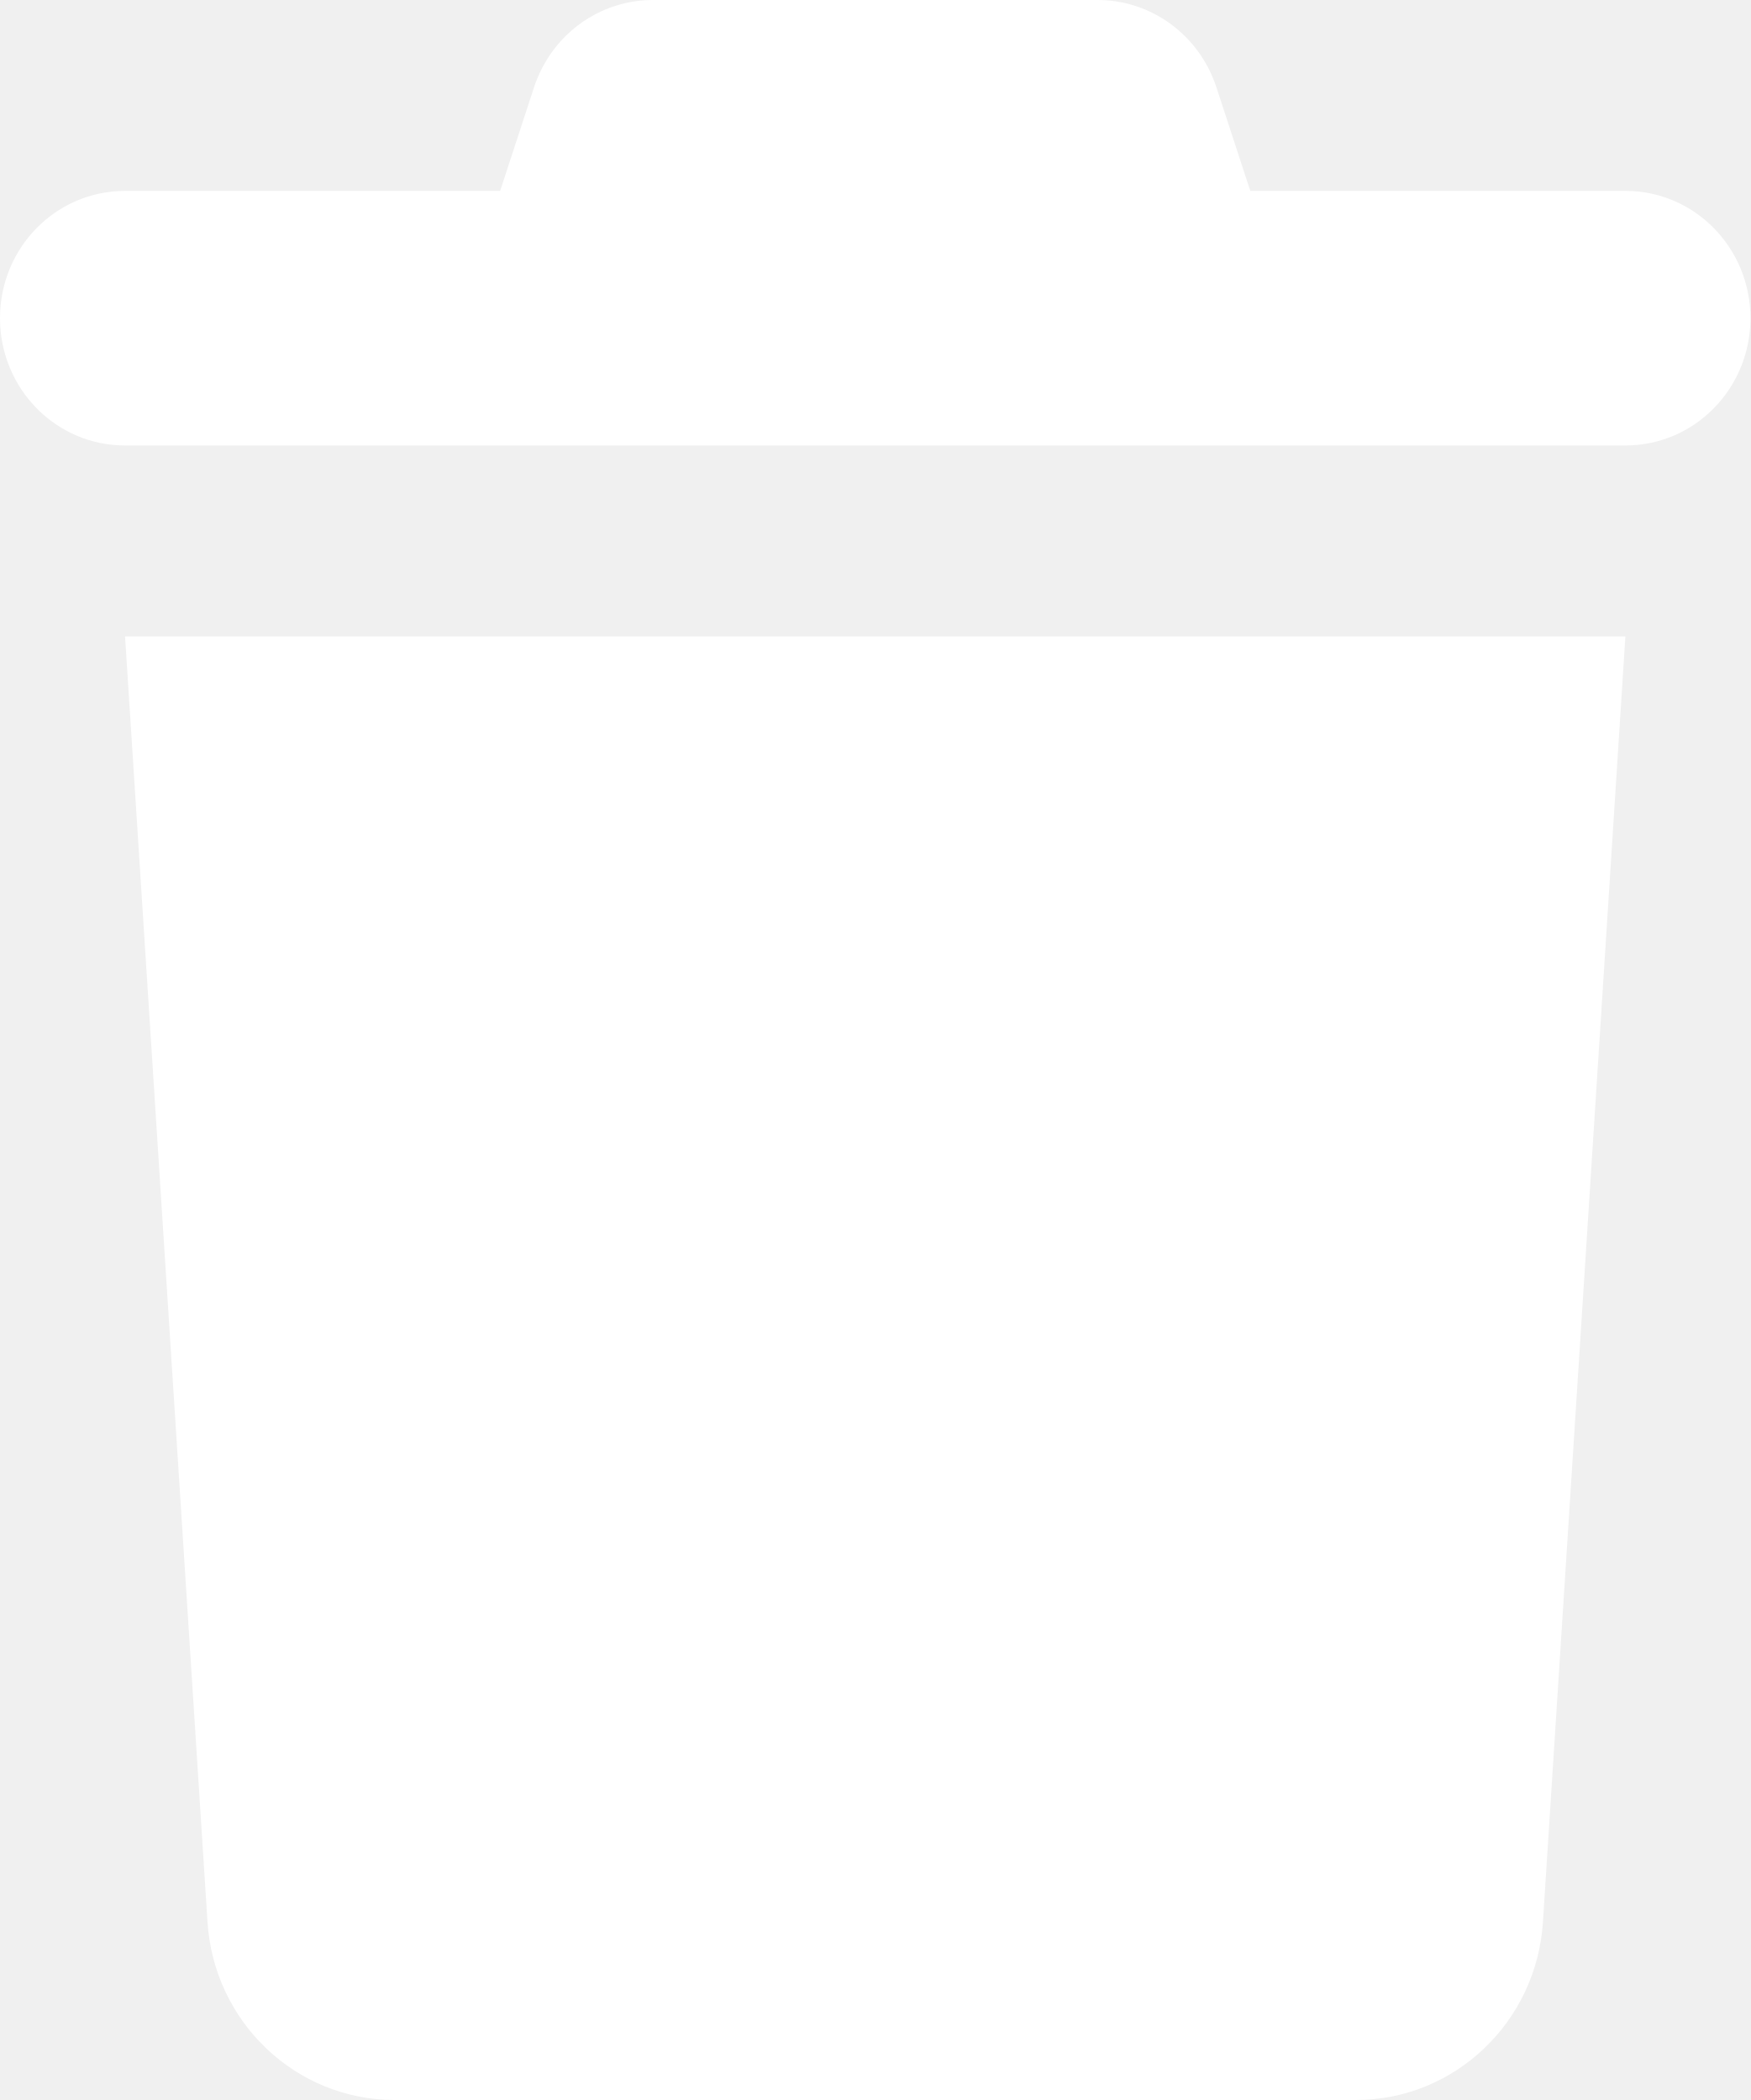
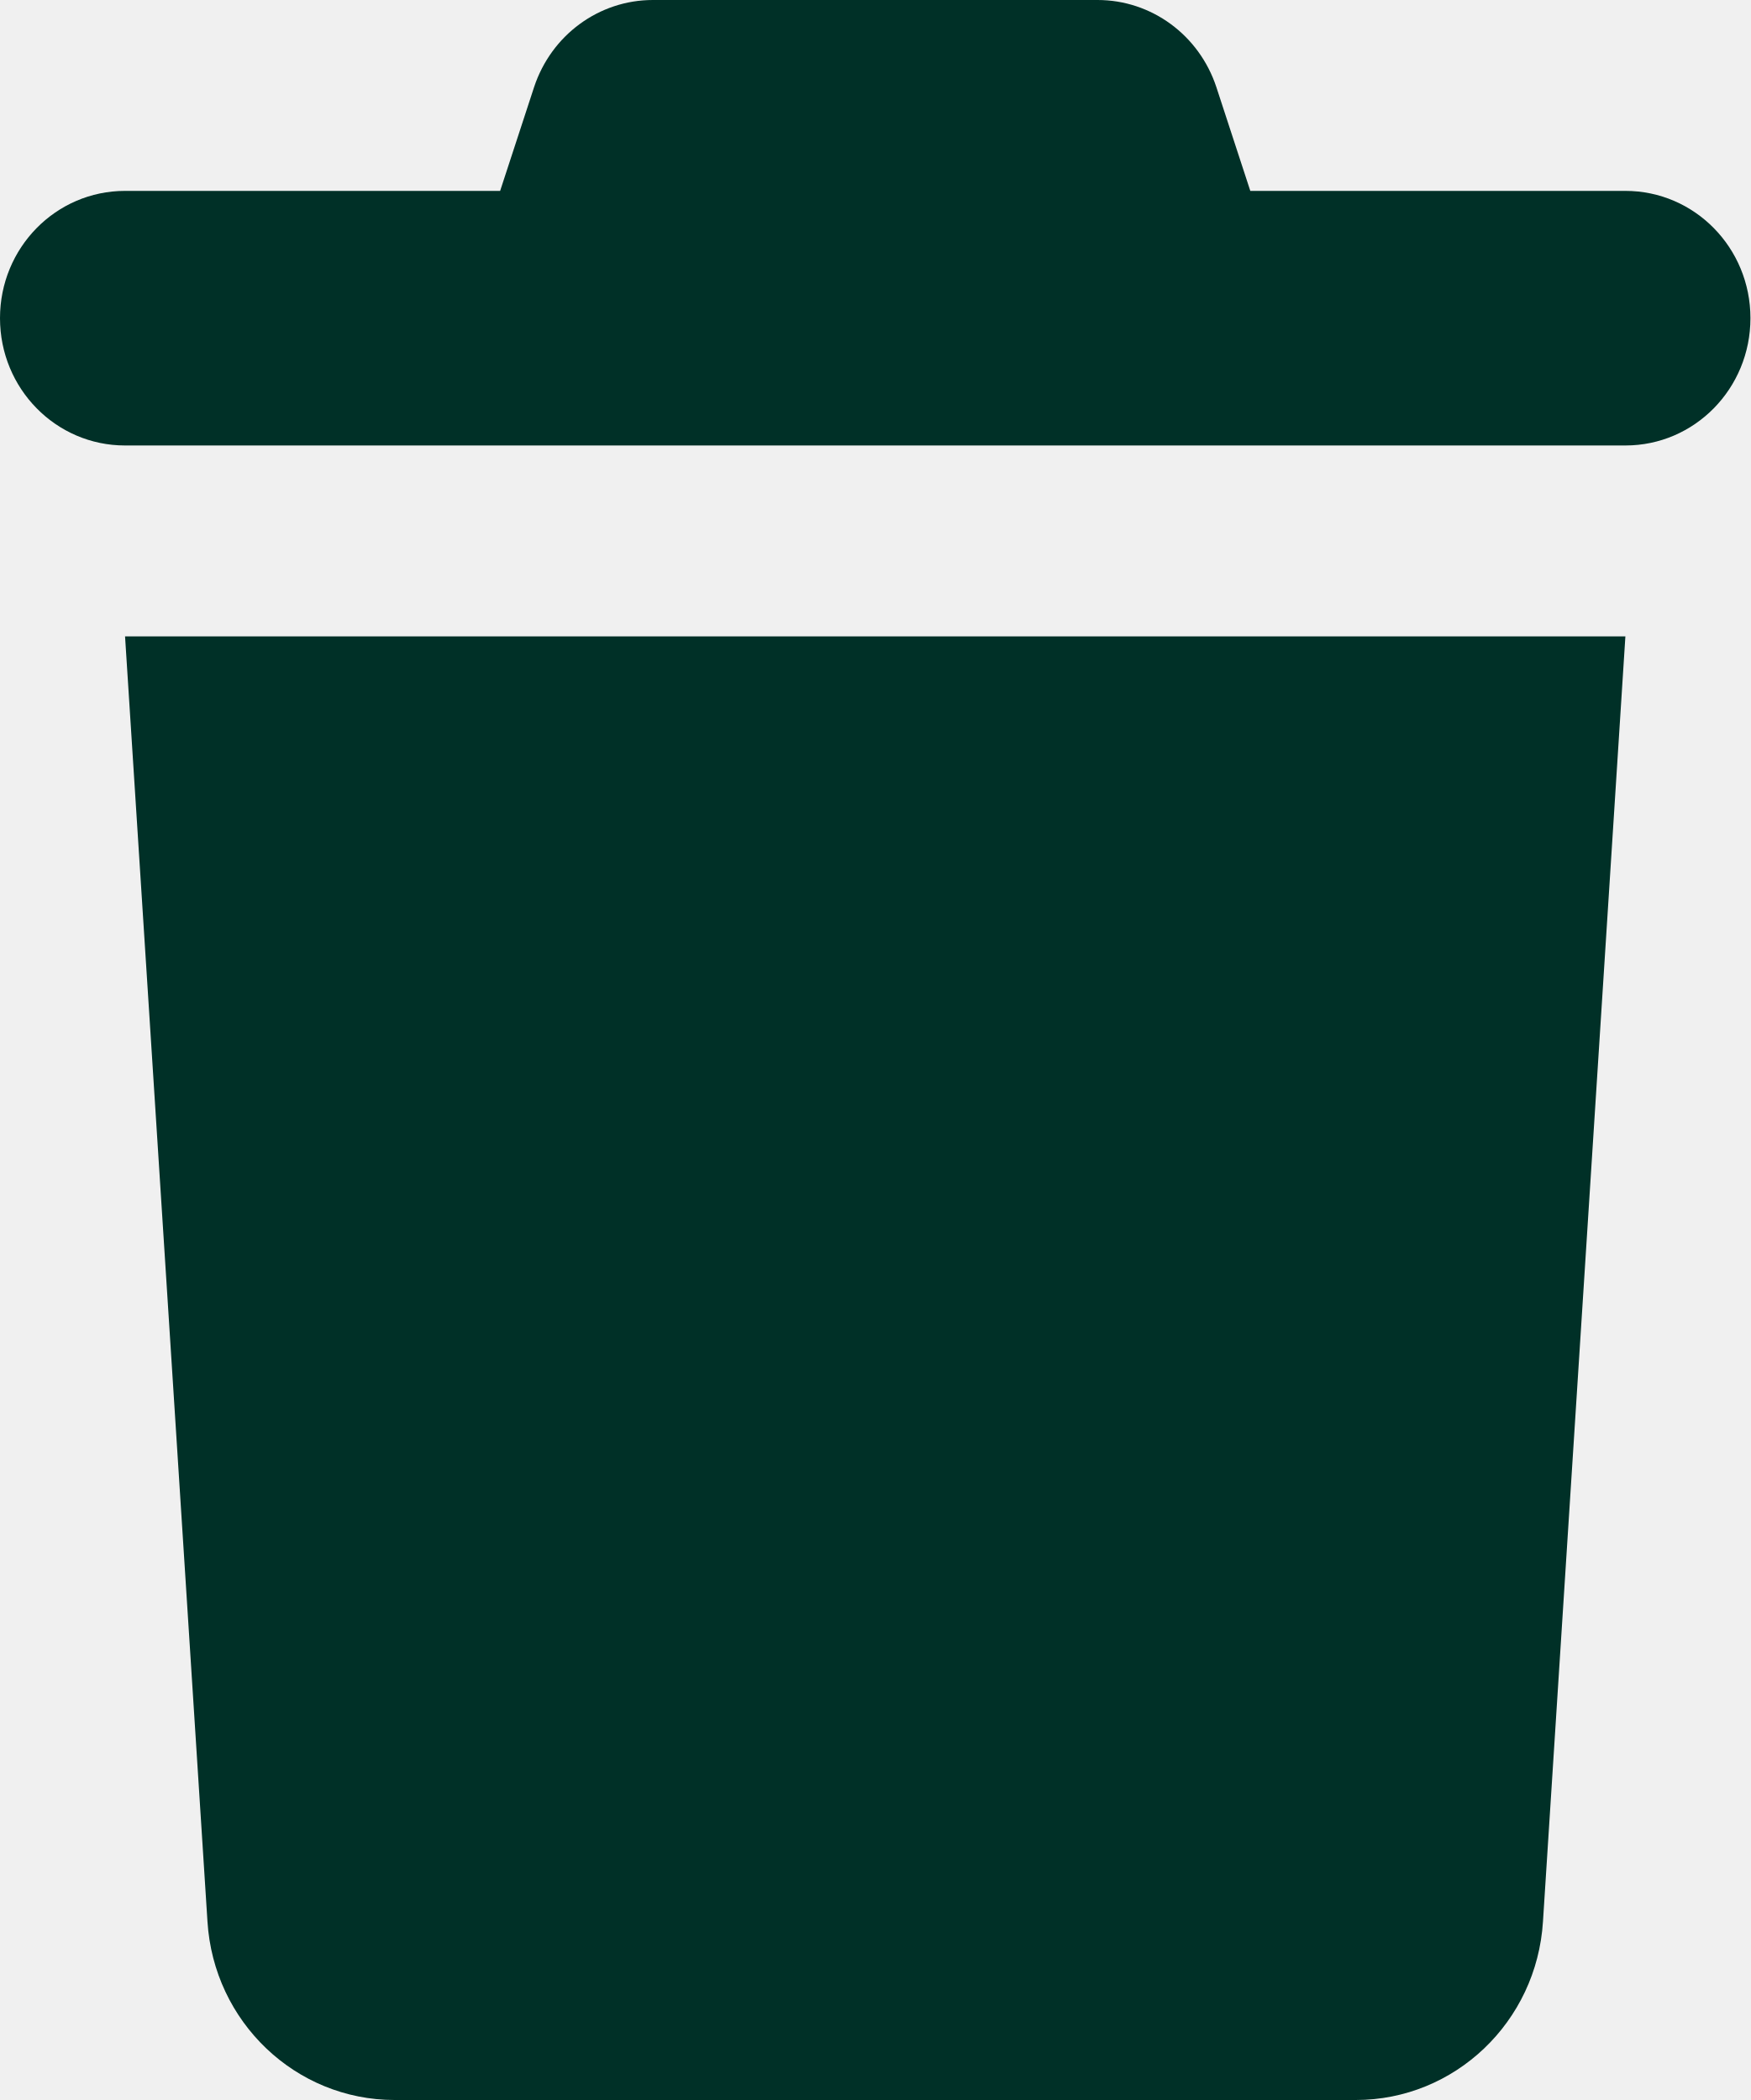
<svg xmlns="http://www.w3.org/2000/svg" width="25" height="30" viewBox="0 0 25 30" fill="none">
-   <path d="M7.628 1.244L7.143 2.727H1.786C0.798 2.727 0 3.54 0 4.545C0 5.551 0.798 6.364 1.786 6.364H23.214C24.202 6.364 25 5.551 25 4.545C25 3.54 24.202 2.727 23.214 2.727H17.857L17.372 1.244C17.126 0.5 16.445 0 15.675 0H9.325C8.555 0 7.874 0.5 7.628 1.244ZM23.214 9.091H1.786L2.963 27.449C3.052 28.886 4.224 30 5.636 30H19.364C20.776 30 21.948 28.886 22.037 27.449L23.214 9.091Z" fill="white" />
+   <path d="M7.628 1.244L7.143 2.727H1.786C0.798 2.727 0 3.54 0 4.545C0 5.551 0.798 6.364 1.786 6.364H23.214C24.202 6.364 25 5.551 25 4.545C25 3.54 24.202 2.727 23.214 2.727H17.857L17.372 1.244C17.126 0.5 16.445 0 15.675 0H9.325C8.555 0 7.874 0.5 7.628 1.244ZM23.214 9.091H1.786L2.963 27.449C3.052 28.886 4.224 30 5.636 30H19.364C20.776 30 21.948 28.886 22.037 27.449L23.214 9.091Z" fill="#003027" />
</svg>
